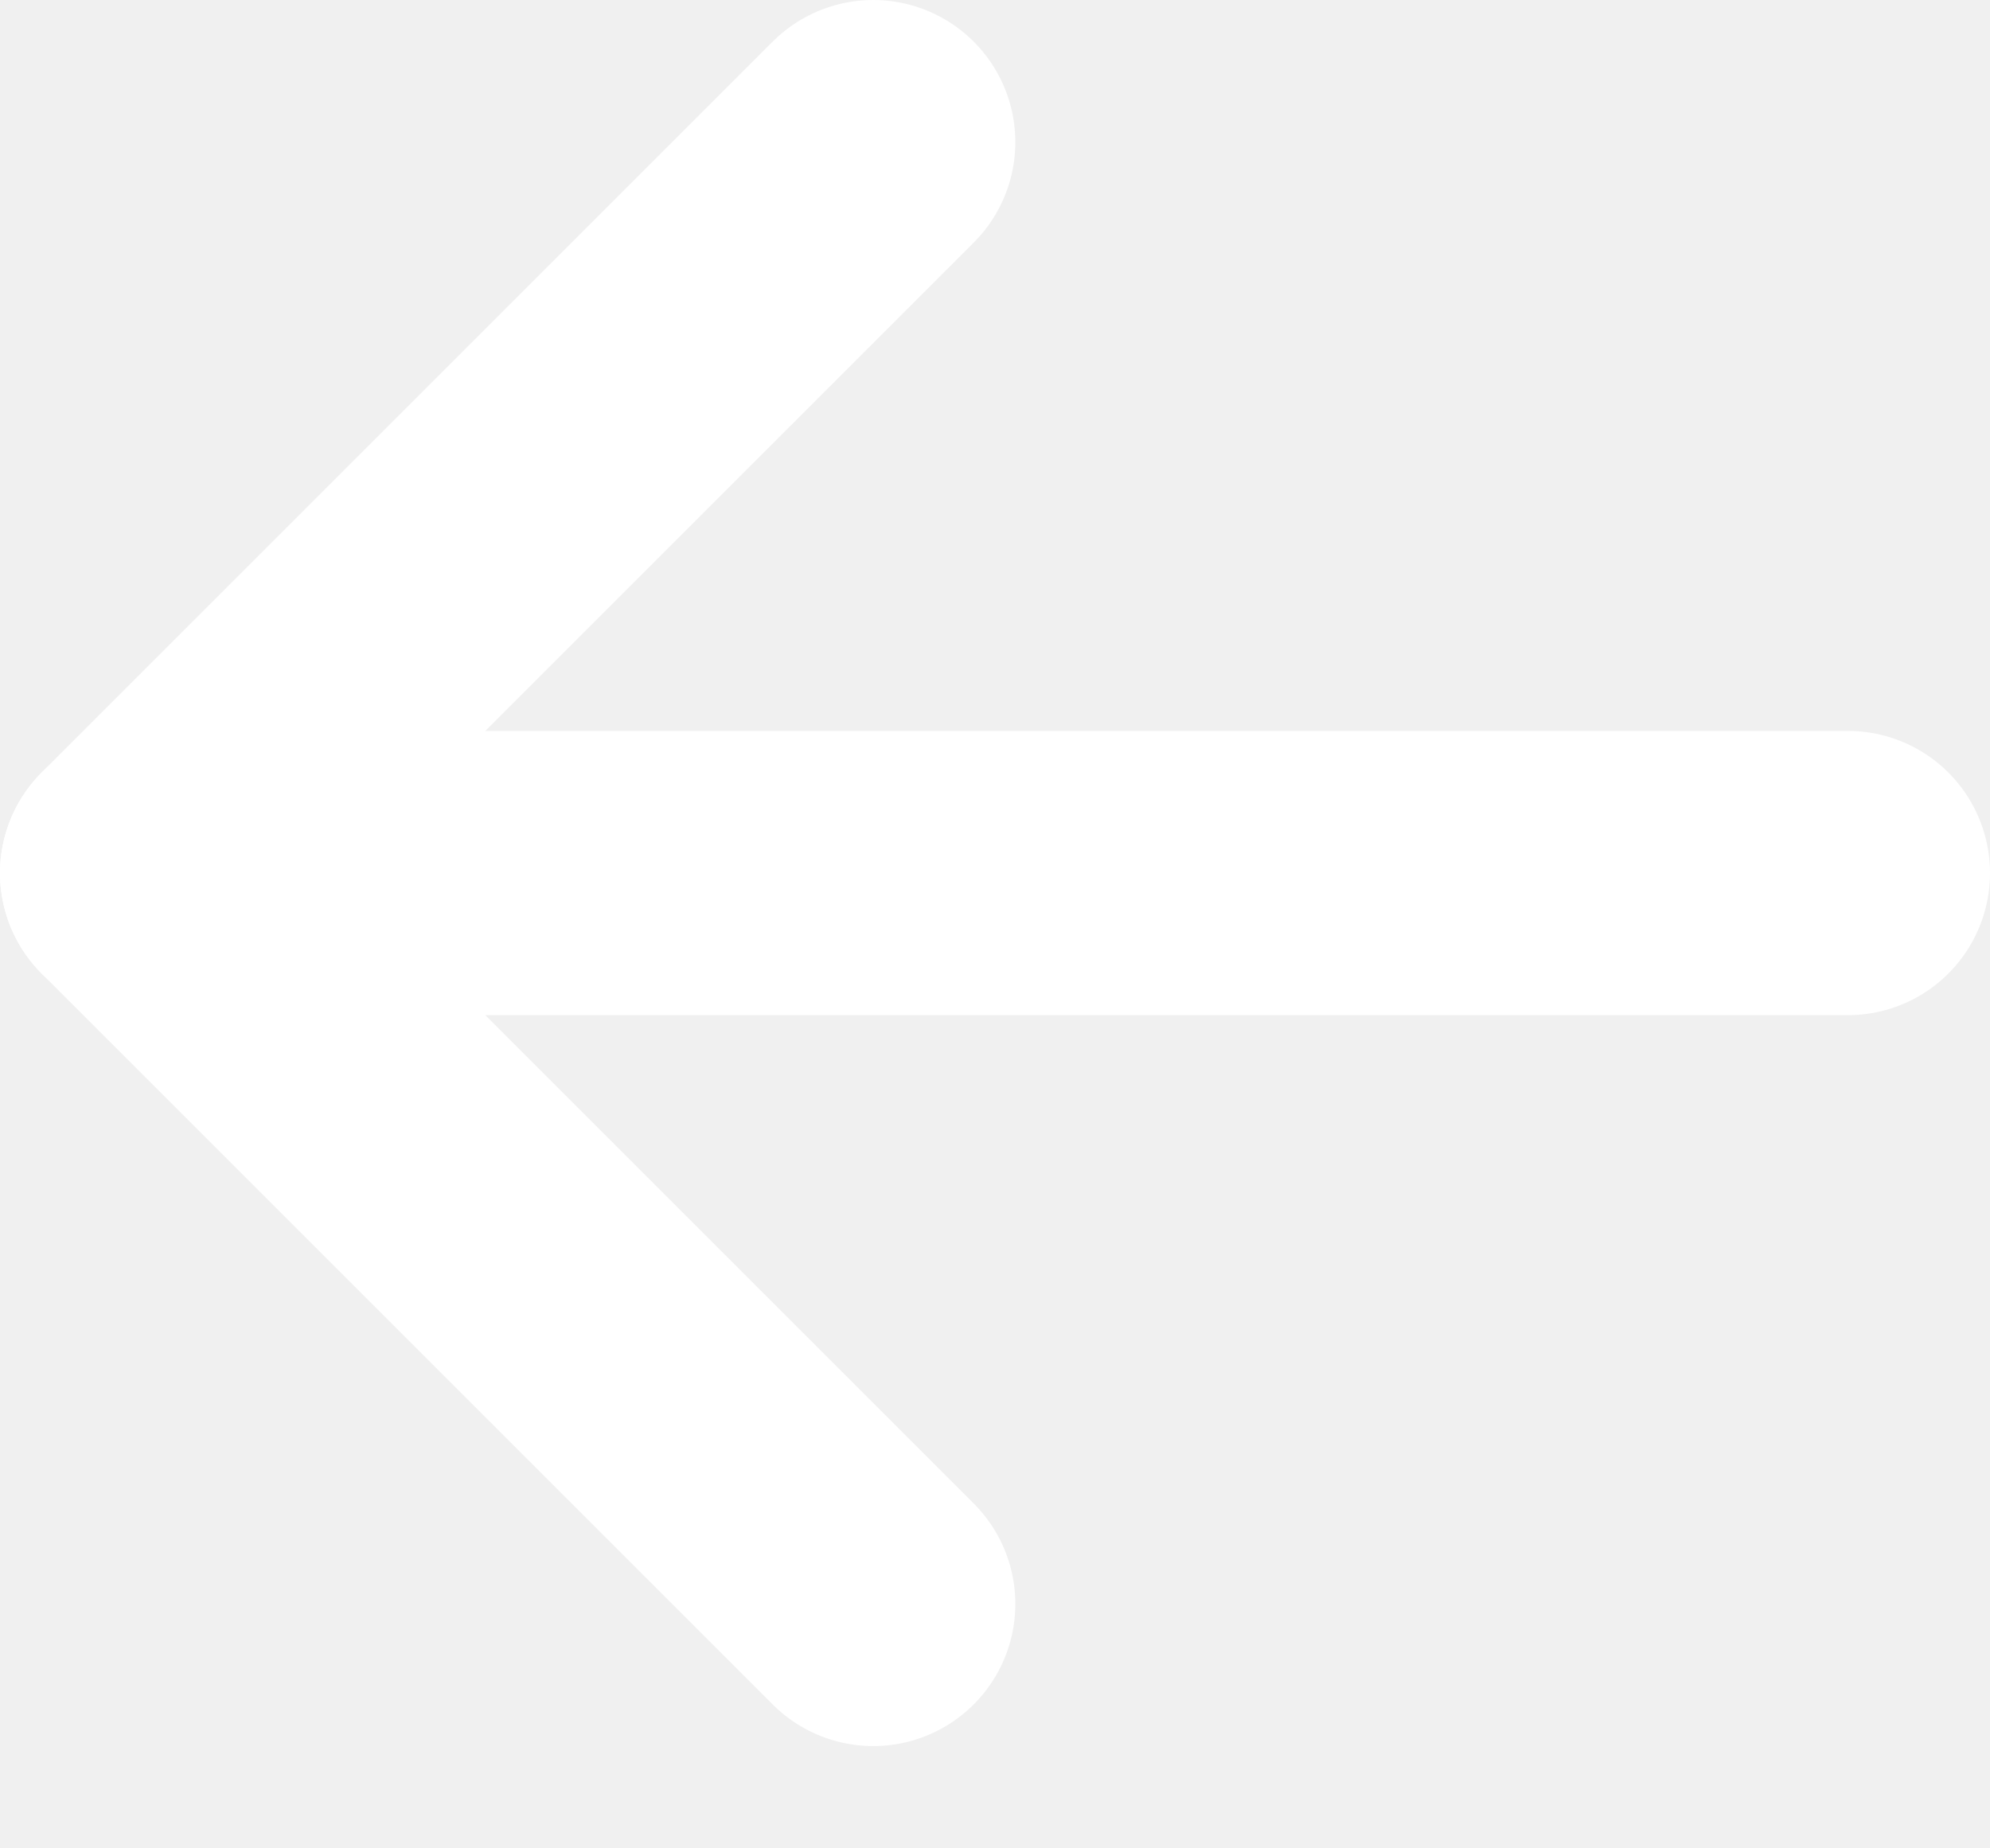
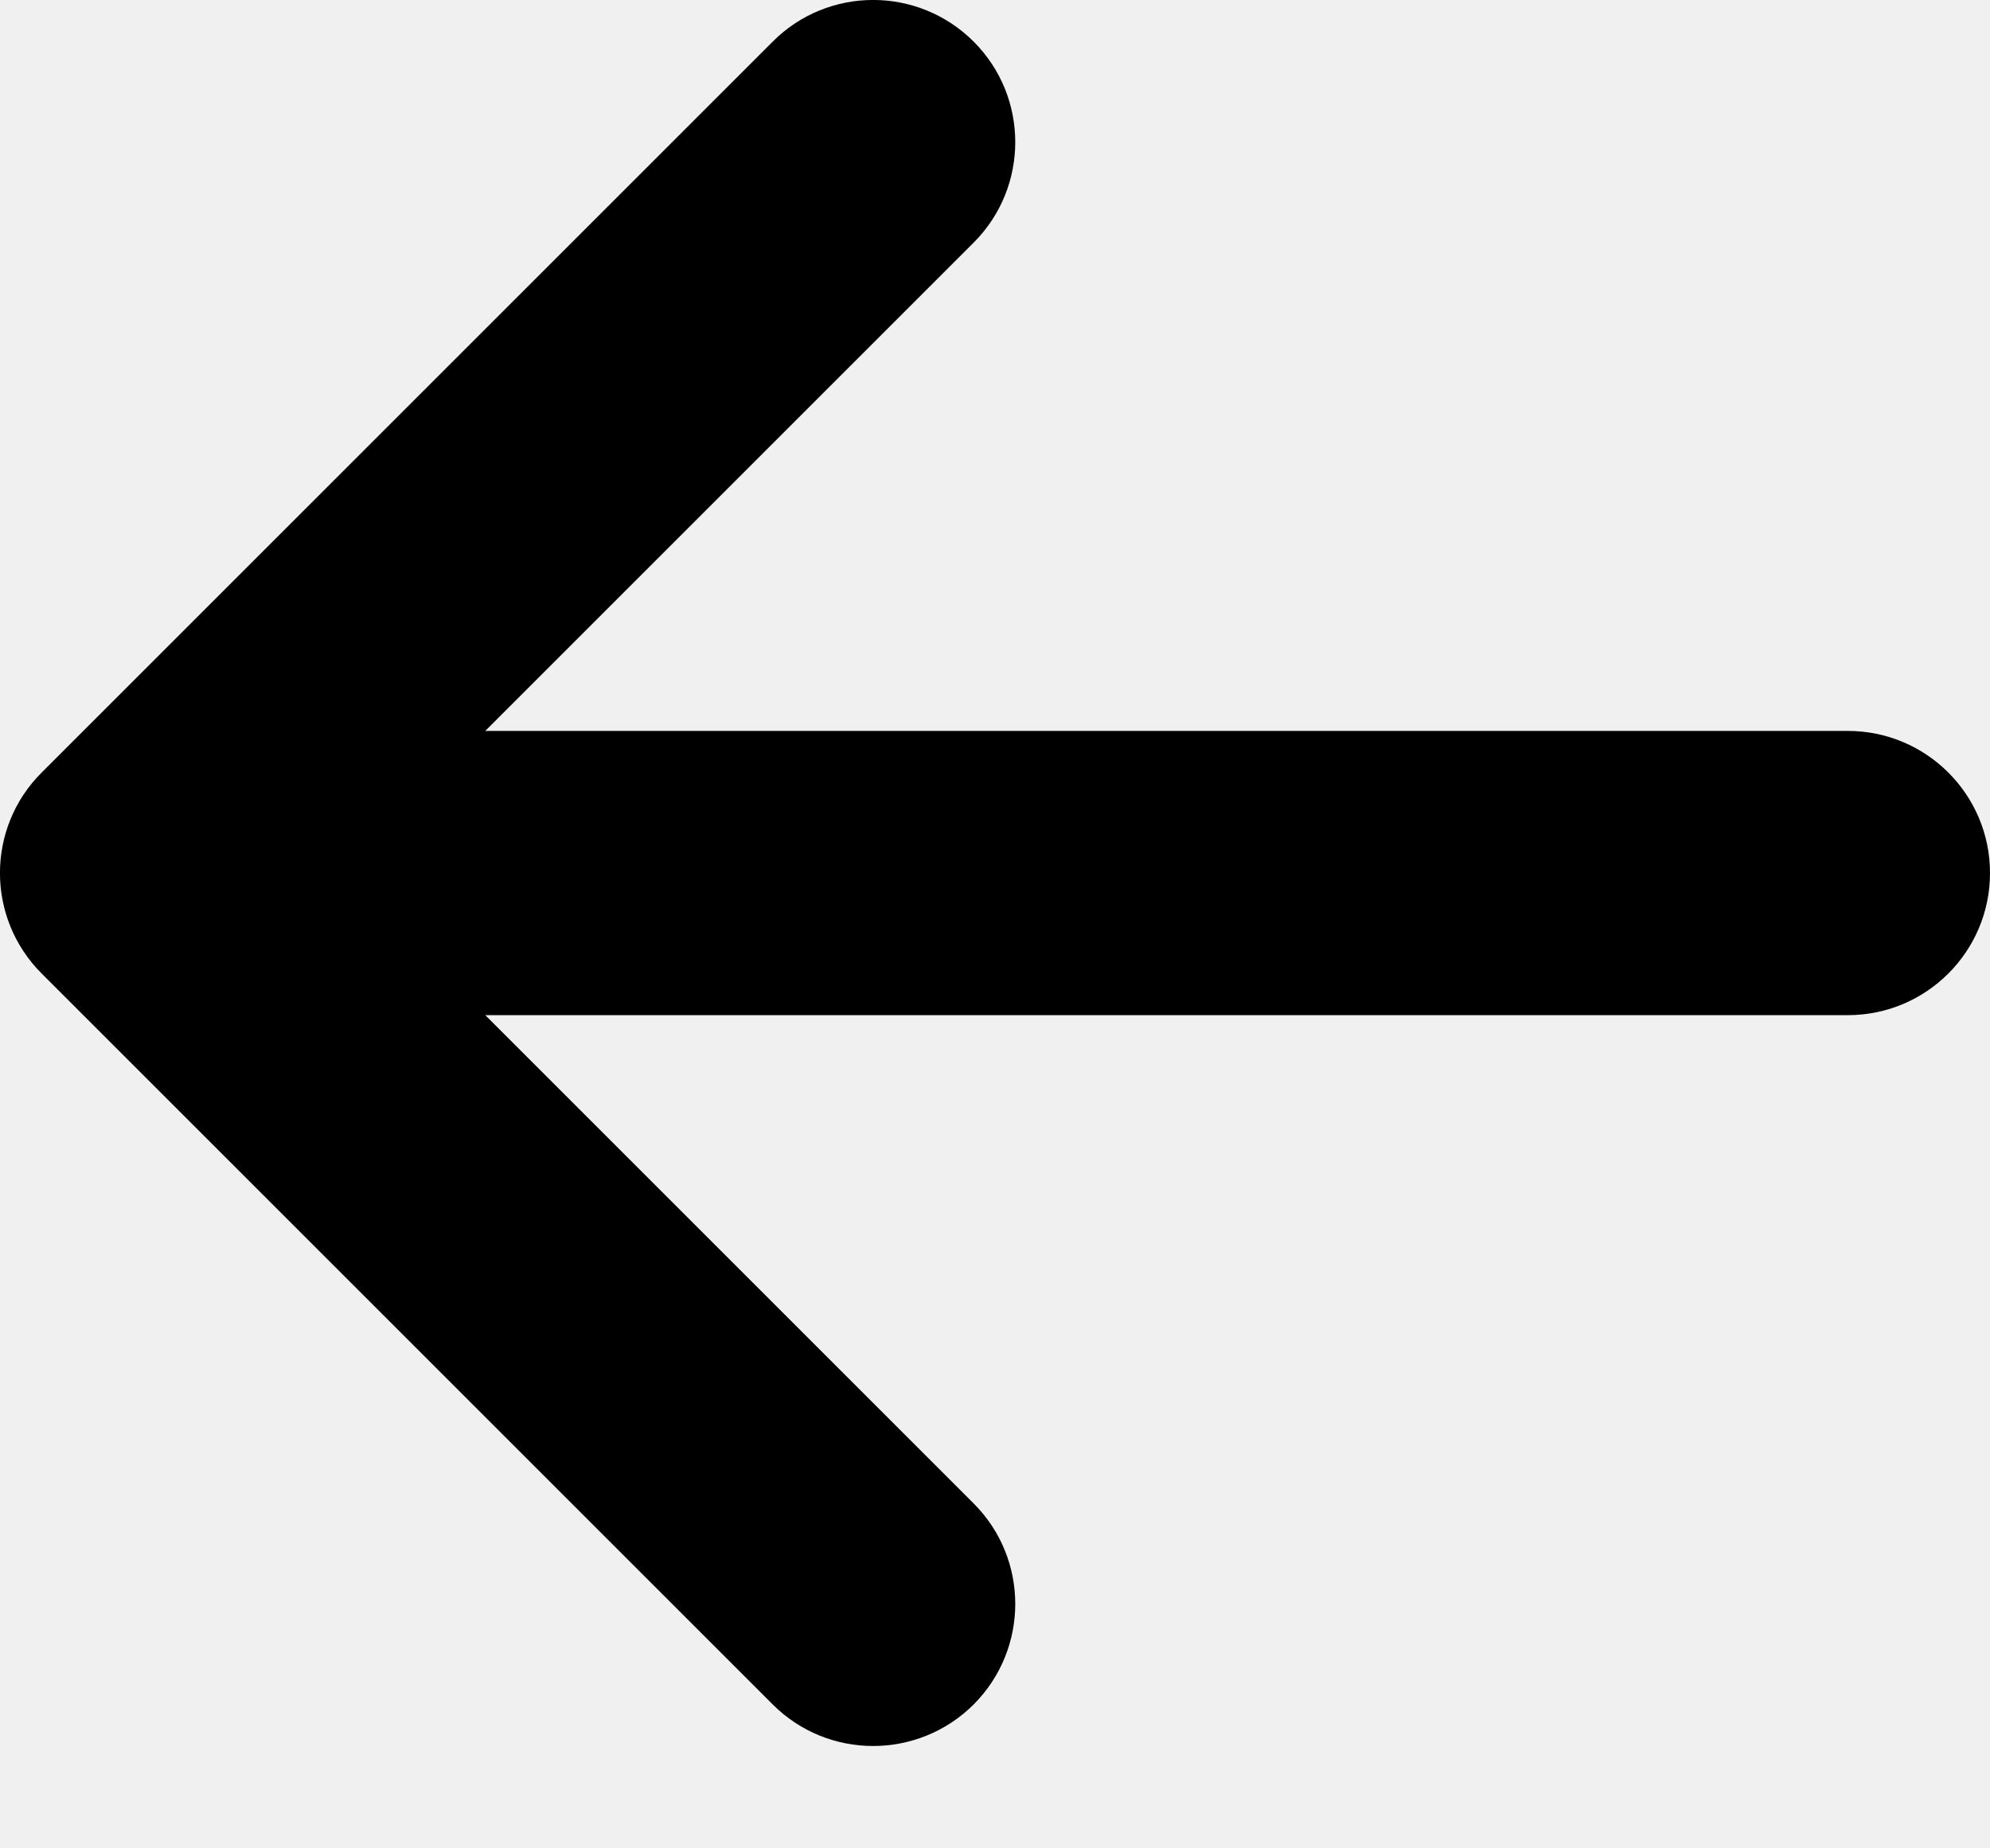
<svg xmlns="http://www.w3.org/2000/svg" width="14" height="13" viewBox="0 0 14 13" fill="none">
-   <path d="M13 6.143H1" stroke="white" stroke-width="2" stroke-linecap="round" stroke-linejoin="round" />
-   <path d="M6.143 11.286L1 6.143L6.143 1" stroke="white" stroke-width="2" stroke-linecap="round" stroke-linejoin="round" />
+   <path d="M6.85 1.707C7.24 1.317 7.24 0.683 6.85 0.293C6.459 -0.098 5.826 -0.098 5.436 0.293L0.293 5.436C-0.098 5.826 -0.098 6.459 0.293 6.85L5.436 11.993C5.826 12.383 6.459 12.383 6.85 11.993C7.24 11.602 7.24 10.969 6.85 10.579L3.414 7.143H13C13.552 7.143 14 6.695 14 6.143C14 5.591 13.552 5.143 13 5.143H3.414L6.85 1.707Z" fill="currentColor" />
</svg>
